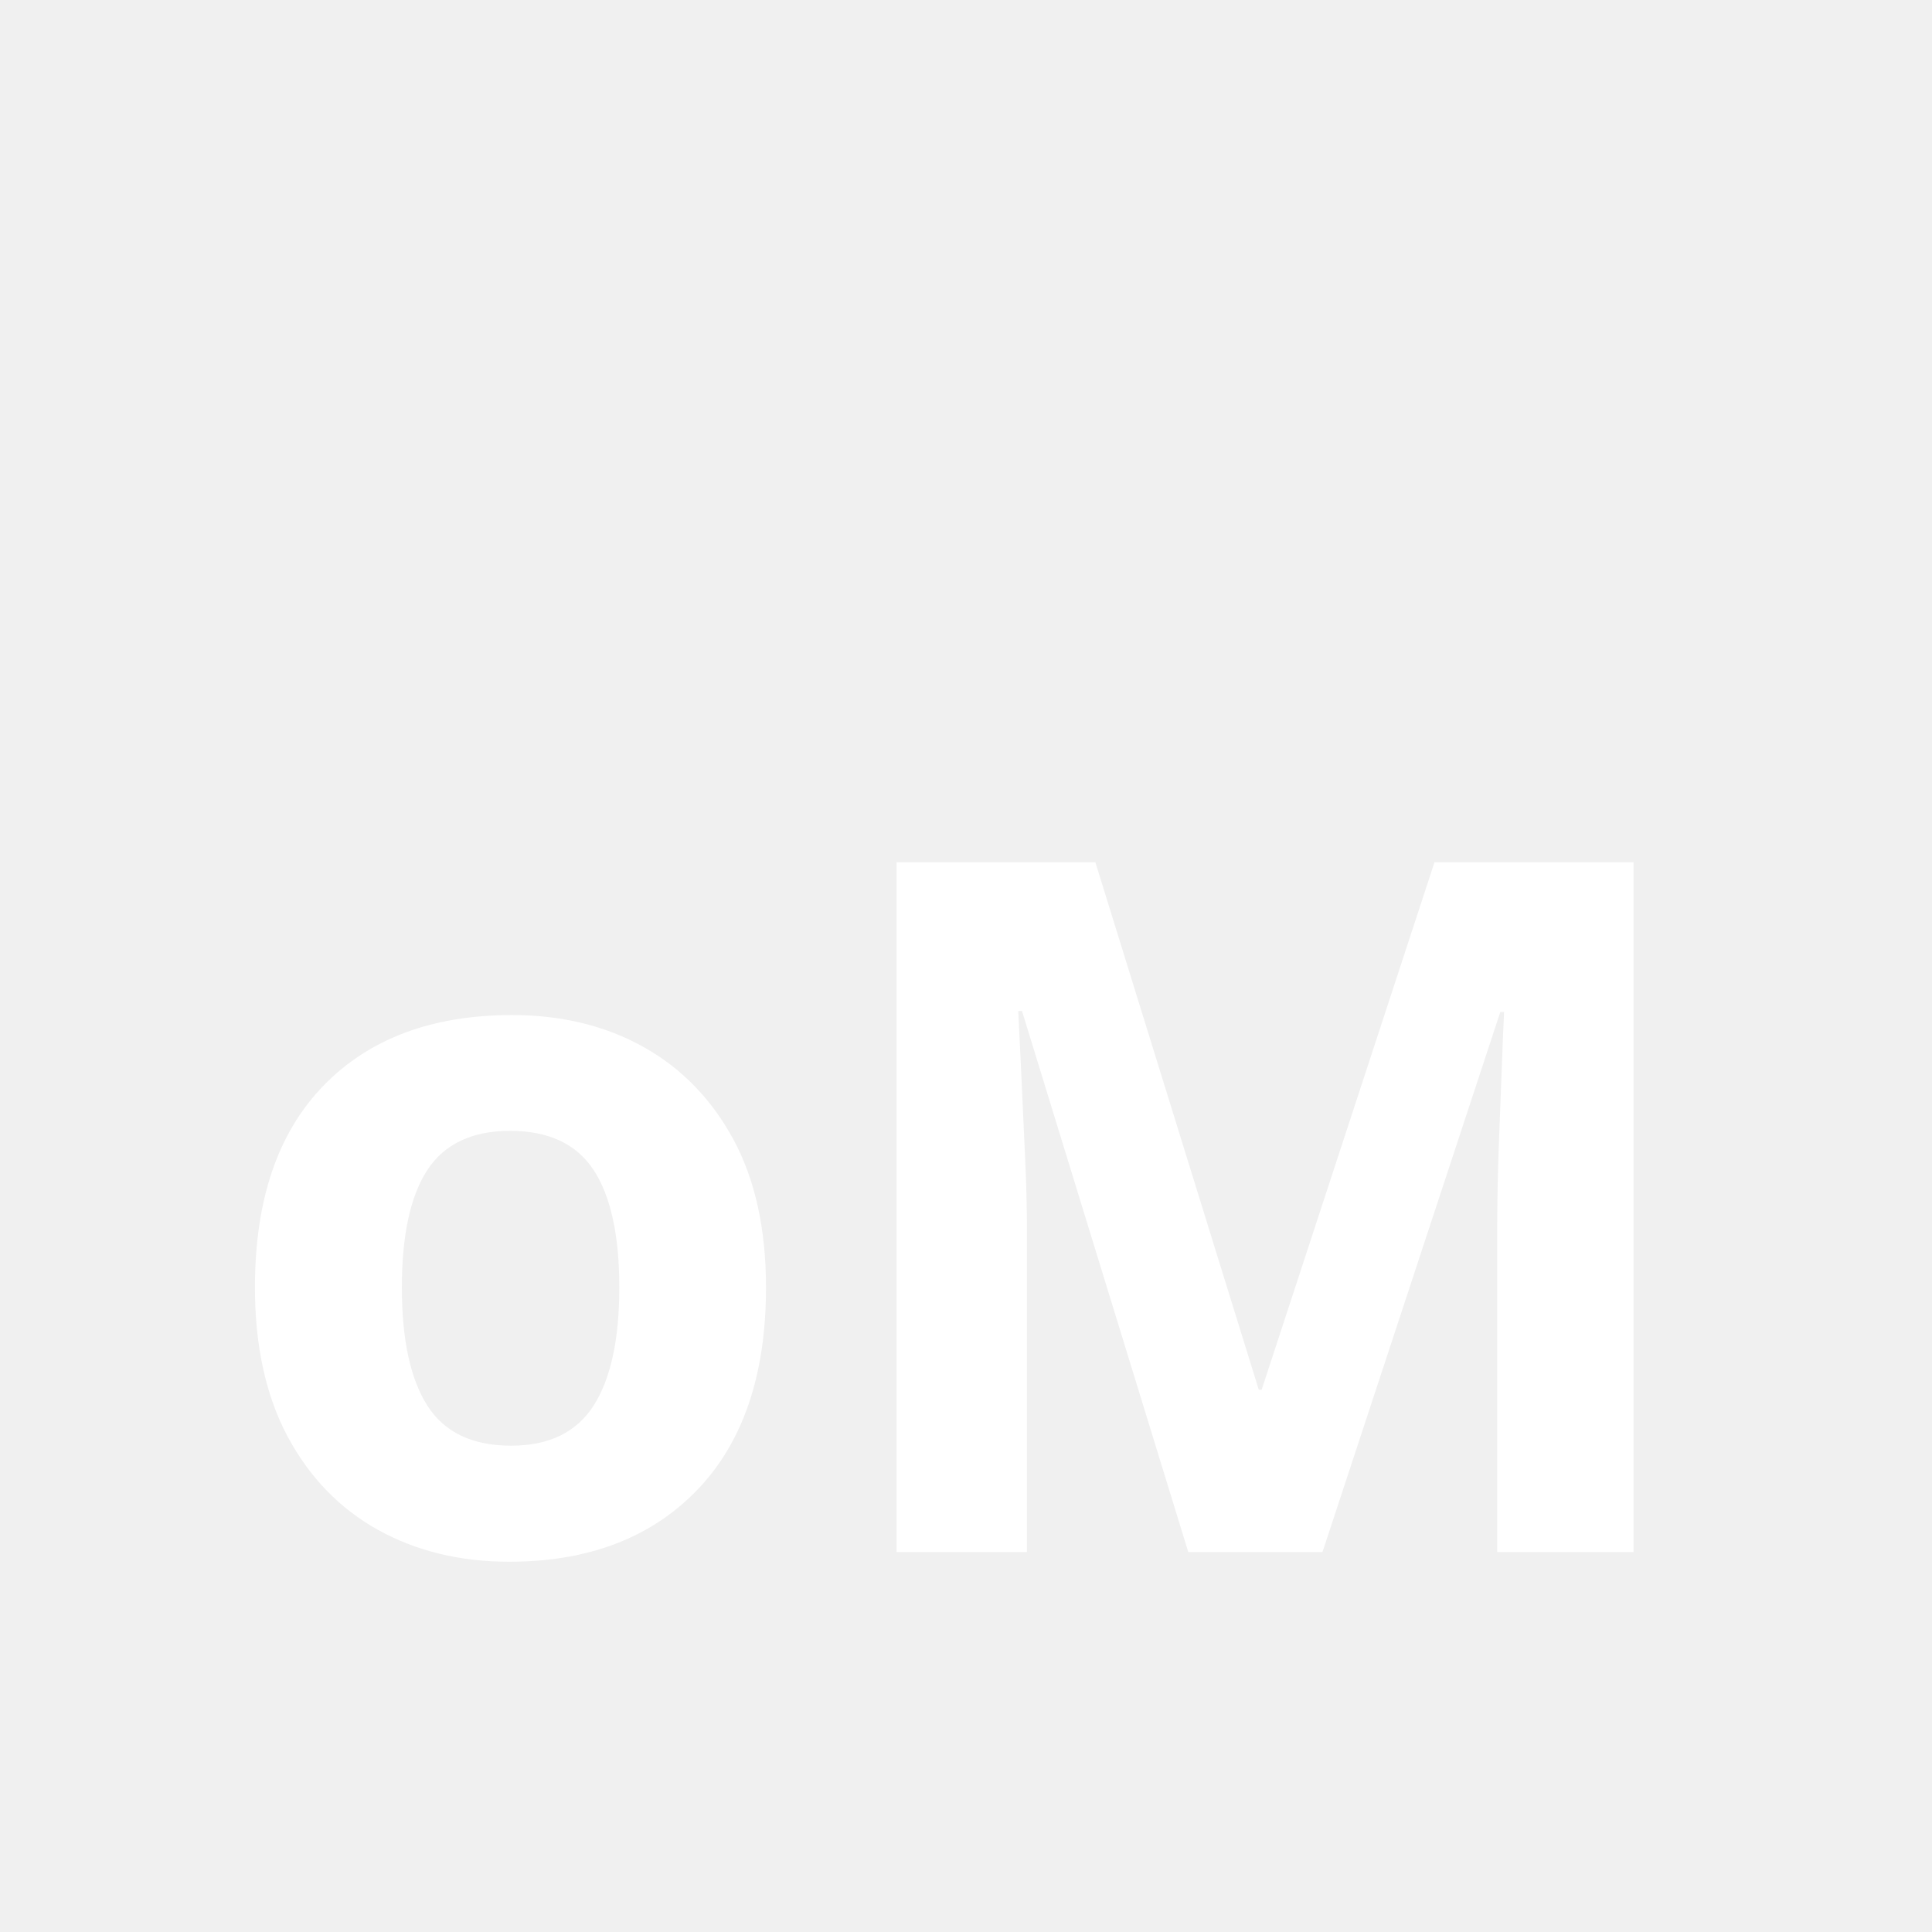
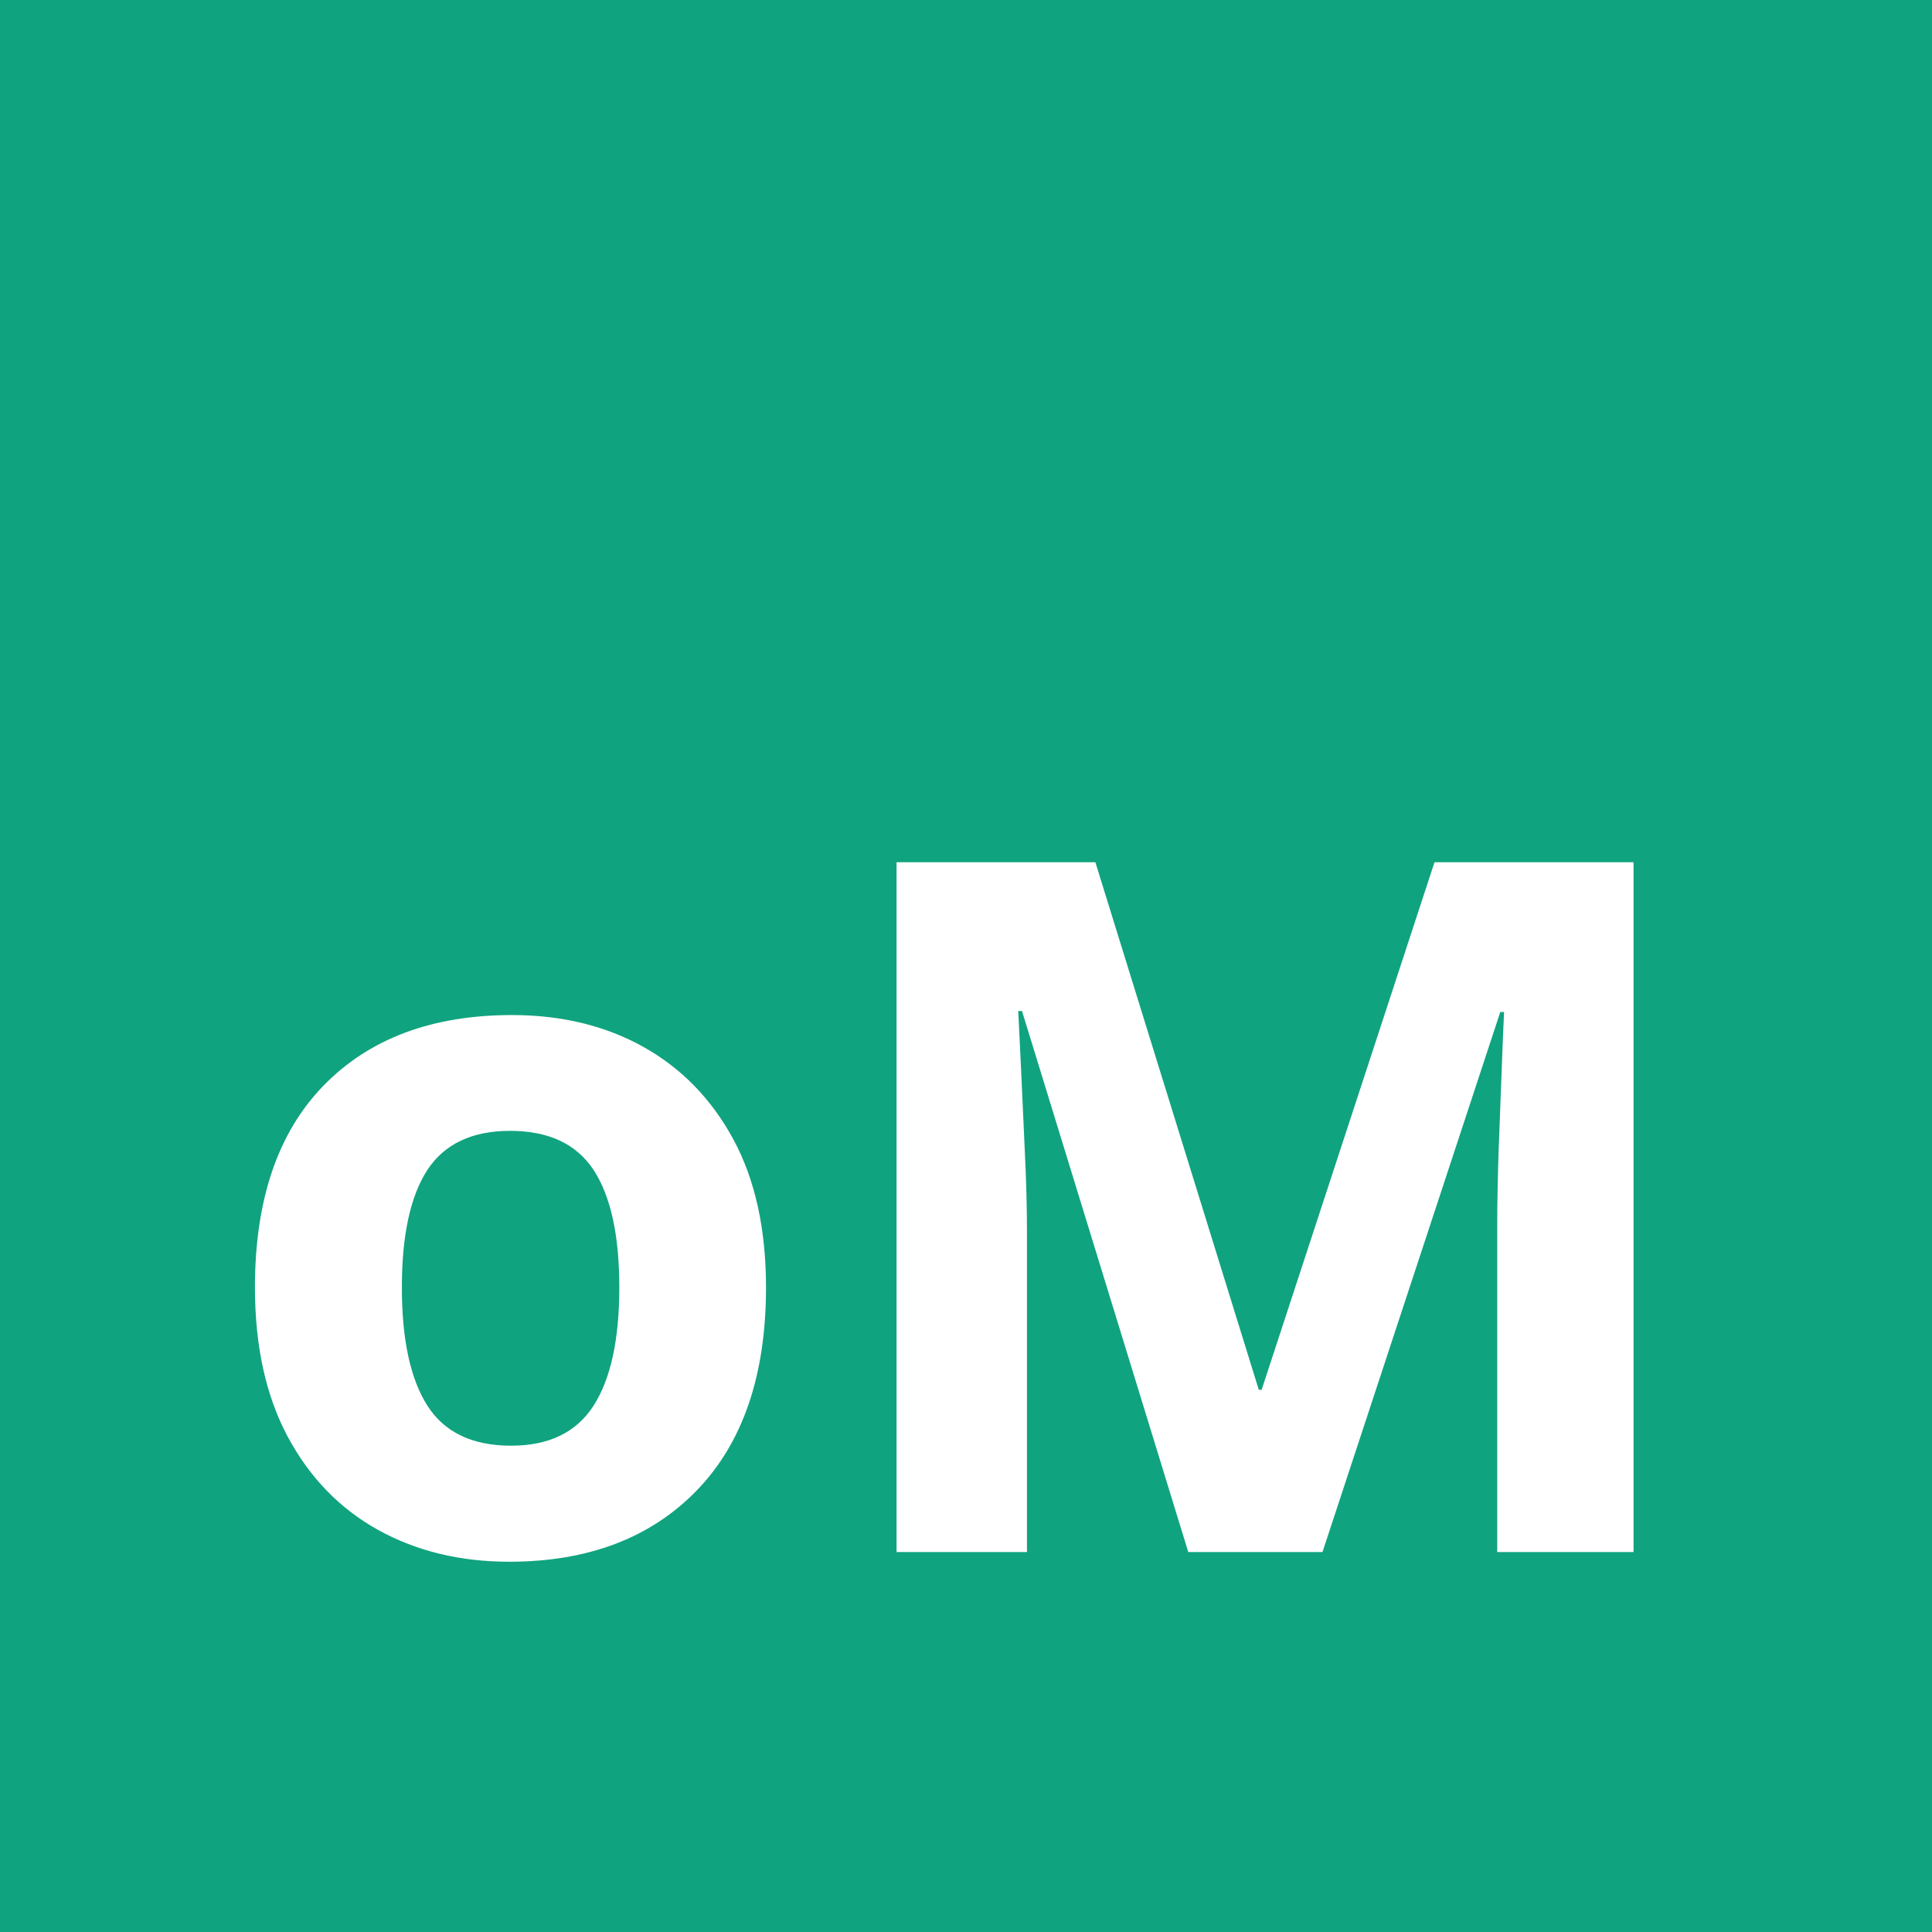
<svg xmlns="http://www.w3.org/2000/svg" viewBox="0 0 128 128">
+   <rect width="128" height="128" fill="#10A37F" />
  <text x="64" y="78" font-family="sans-serif" font-size="64" font-weight="bold" fill="#FFFFFF" text-anchor="middle" dominant-baseline="central">oM</text>
</svg>
